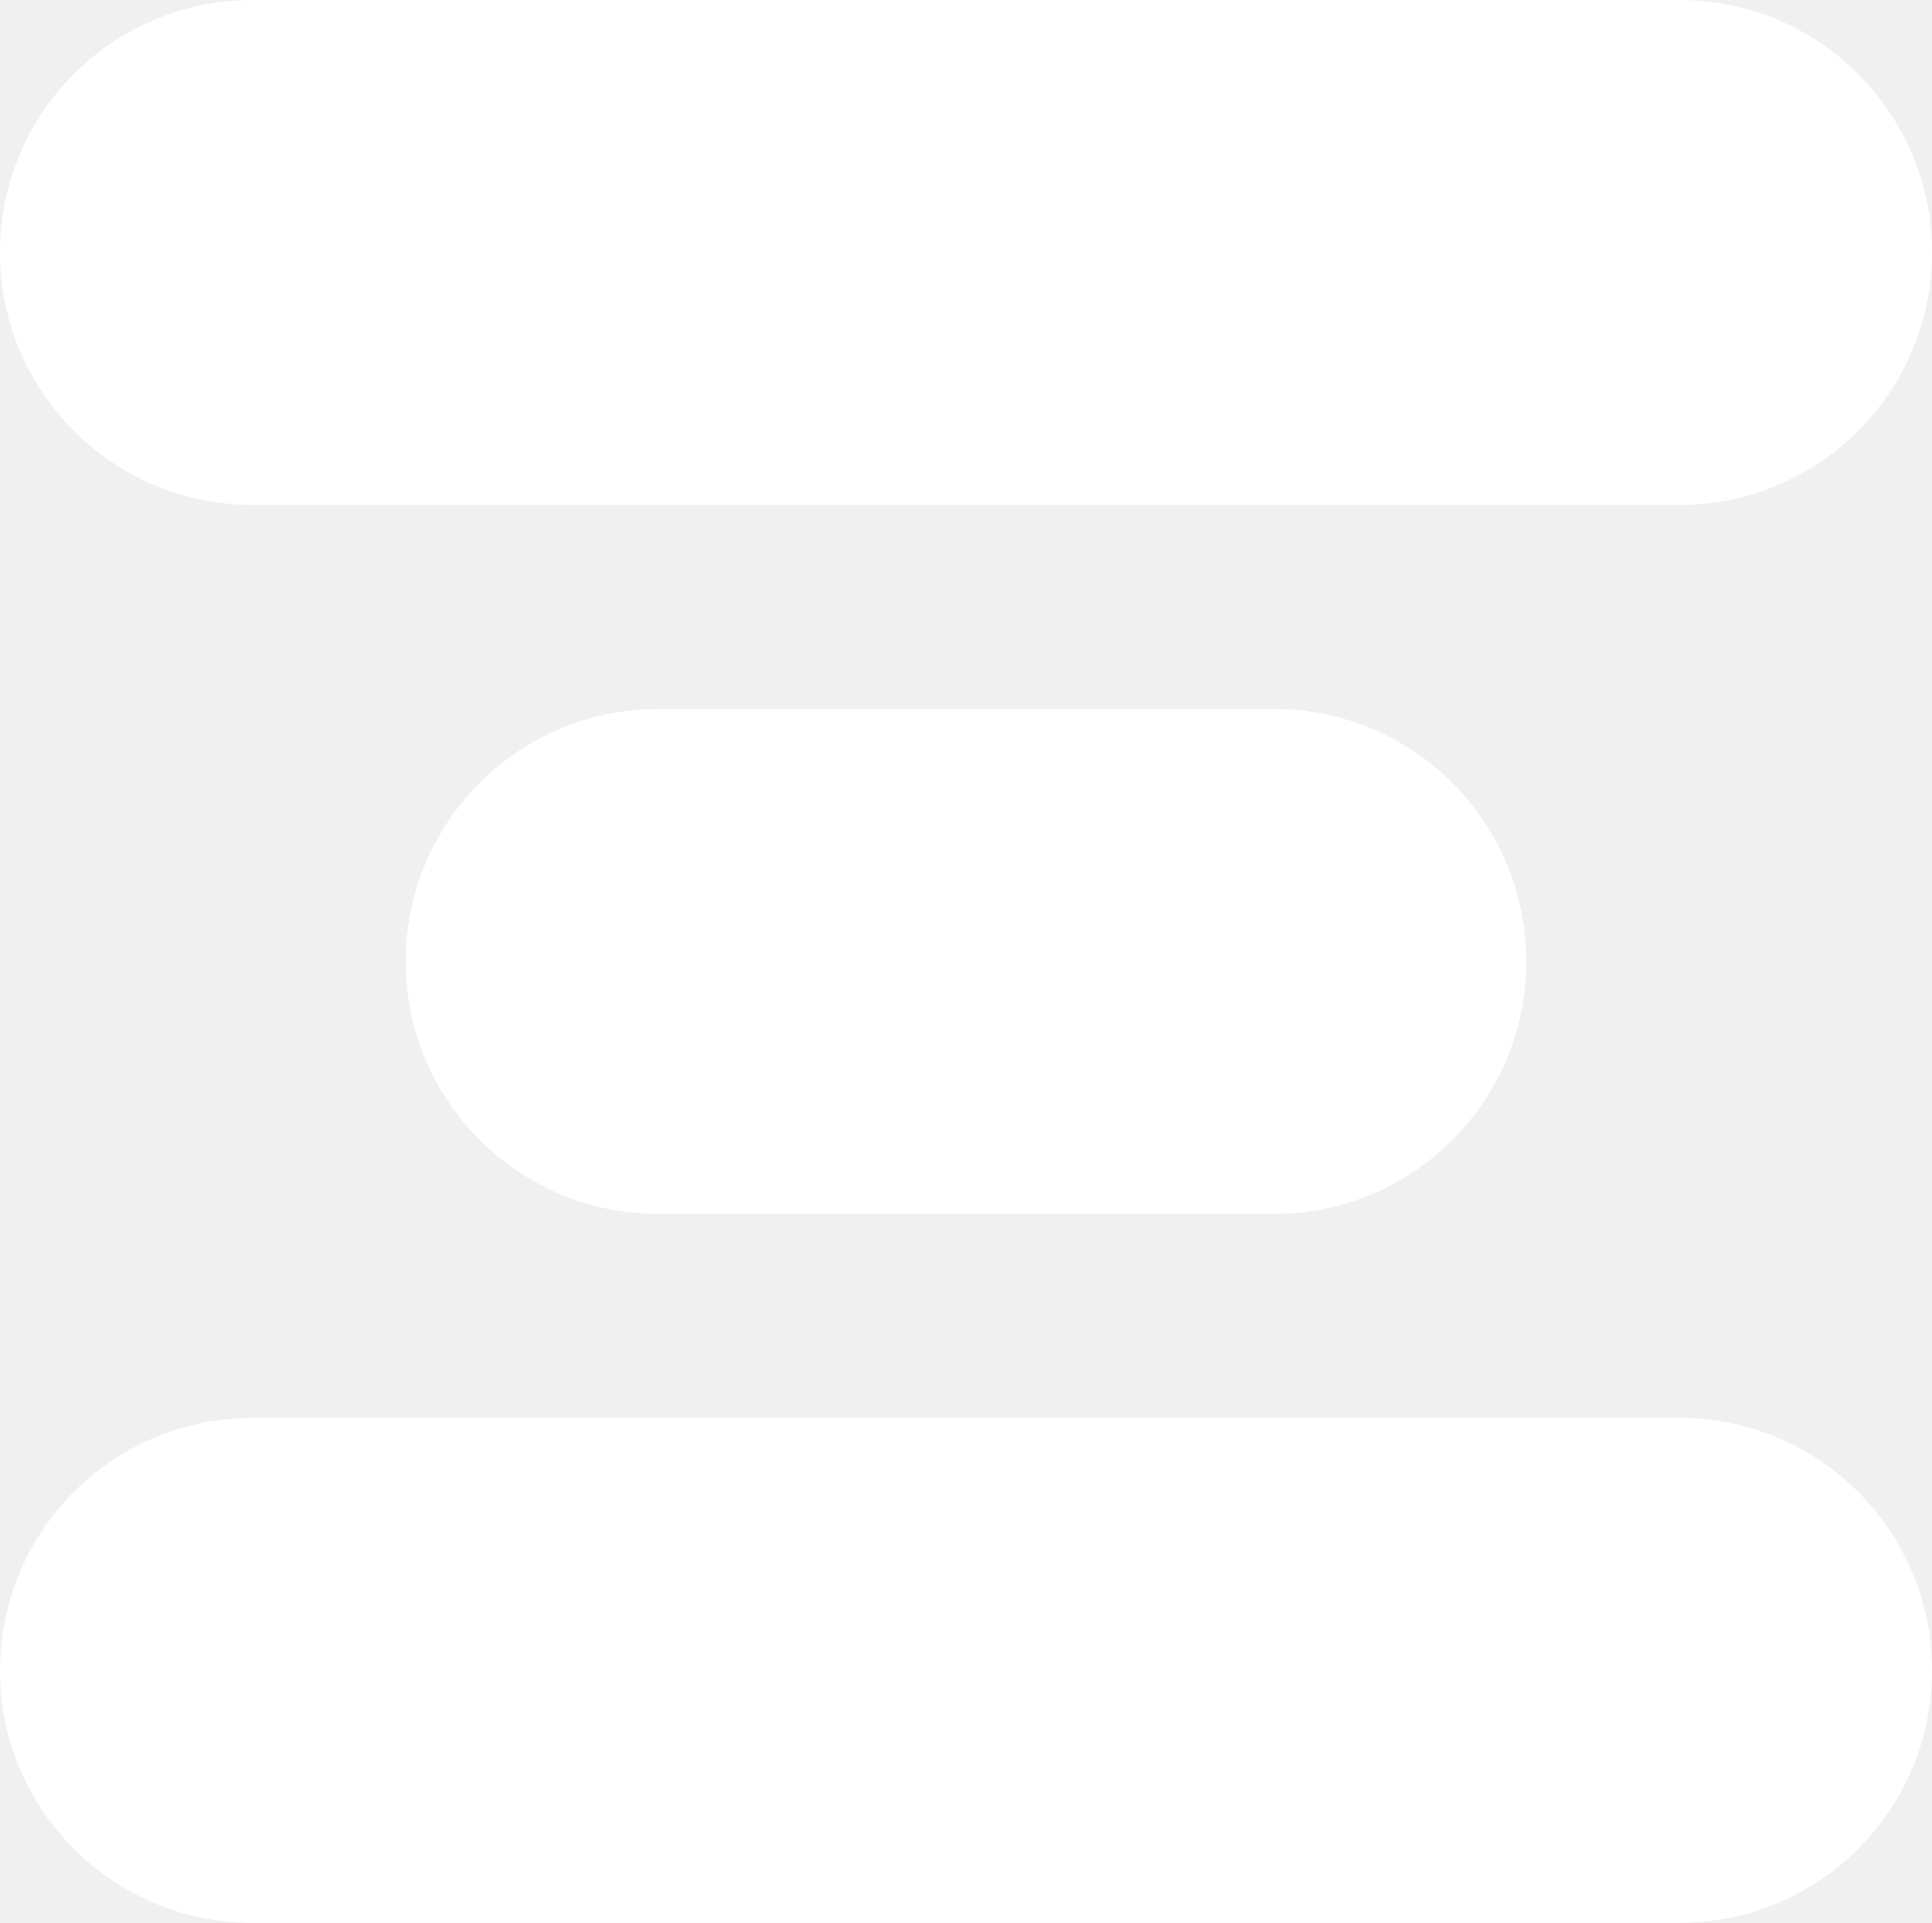
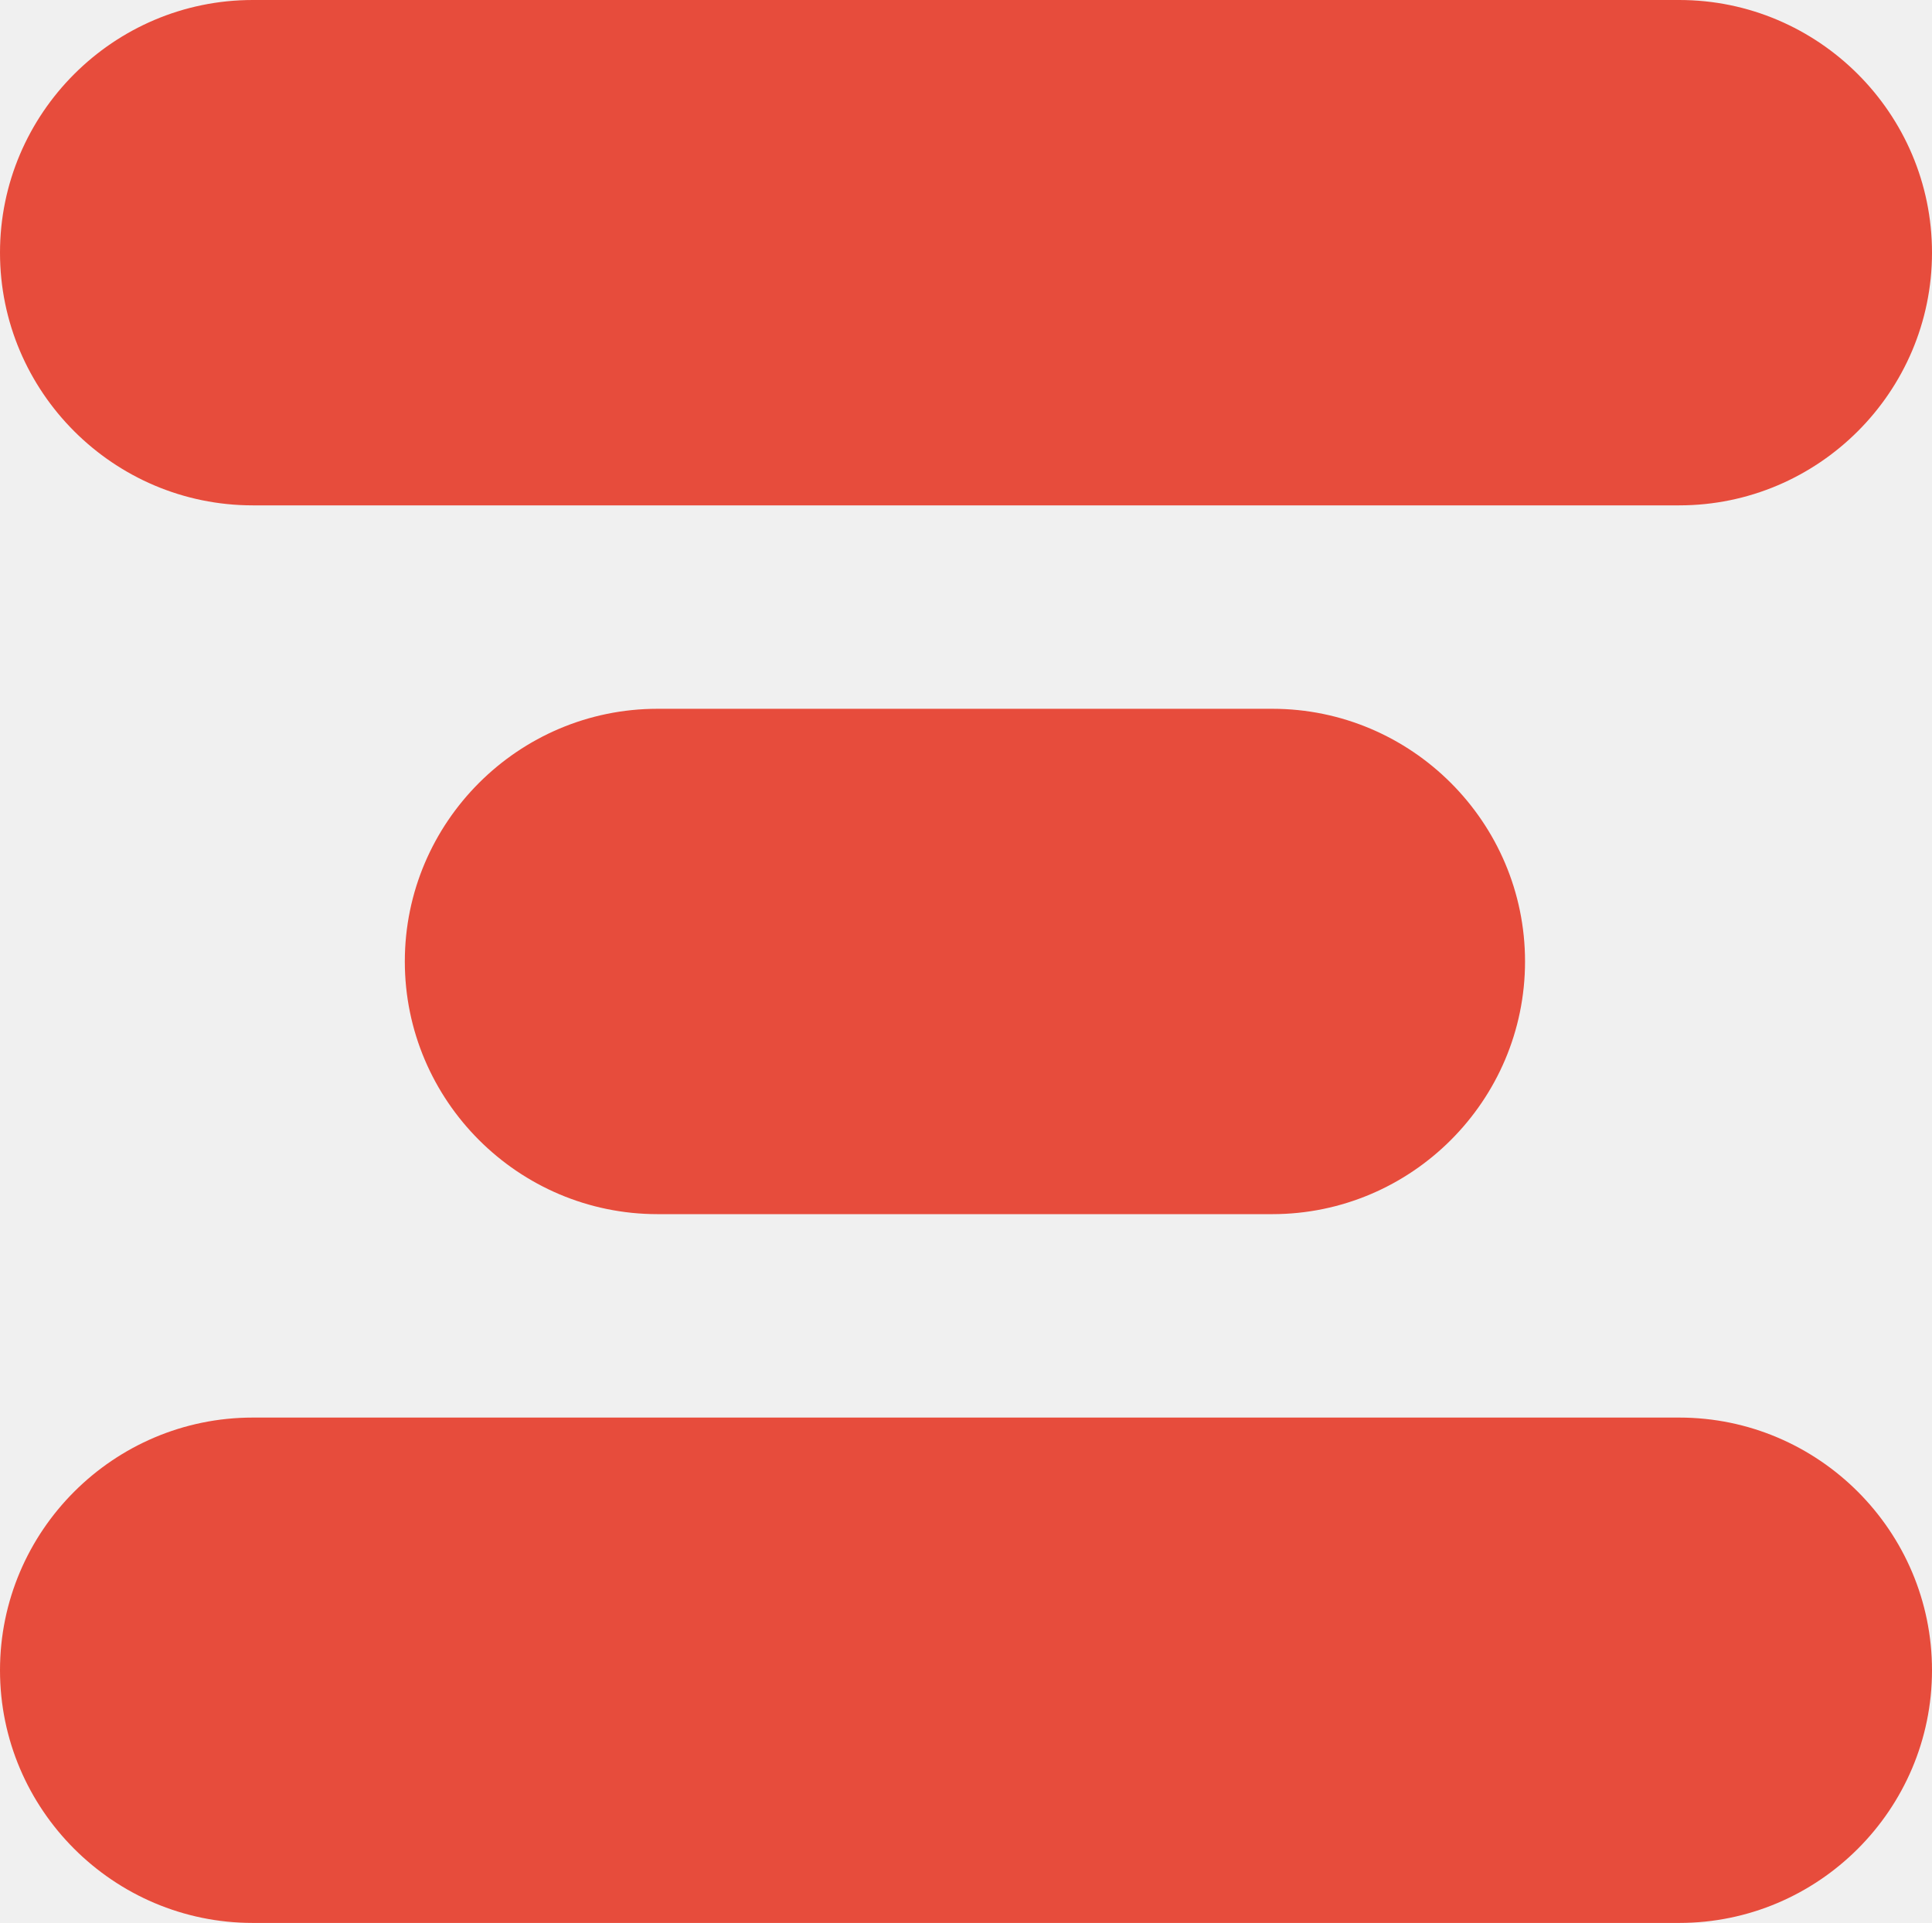
- <svg xmlns="http://www.w3.org/2000/svg" id="Layer_1" data-name="Layer 1" viewBox="0 0 90.198 89.758">
-   <defs>
-     <style>.cls-1{fill:#fff;}</style>
-   </defs>
-   <rect class="cls-1" width="90.198" height="23.568" rx="11.784" />
-   <rect class="cls-1" x="18.943" y="33.095" width="52.313" height="23.568" rx="11.784" />
-   <rect class="cls-1" y="66.189" width="90.198" height="23.568" rx="11.784" />
+ <svg xmlns="http://www.w3.org/2000/svg" version="1.1" id="Layer_1" x="0px" y="0px" viewBox="0 0 90.2 89.8" style="enable-background:new 0 0 90.2 89.8;" xml:space="preserve">
+   <style type="text/css">
+ 	.st0{fill:#E74C3C;}
+ </style>
+   <path class="st0" d="M11.8,0h66.6c6.5,0,11.8,5.3,11.8,11.8v0c0,6.5-5.3,11.8-11.8,11.8H11.8C5.3,23.6,0,18.3,0,11.8v0  C0,5.3,5.3,0,11.8,0z" />
+   <path class="st0" d="M30.7,33.1h28.7c6.5,0,11.8,5.3,11.8,11.8v0c0,6.5-5.3,11.8-11.8,11.8H30.7c-6.5,0-11.8-5.3-11.8-11.8v0  C18.9,38.4,24.2,33.1,30.7,33.1z" />
+   <path class="st0" d="M11.8,66.2h66.6c6.5,0,11.8,5.3,11.8,11.8v0c0,6.5-5.3,11.8-11.8,11.8H11.8C5.3,89.8,0,84.5,0,78v0  C0,71.5,5.3,66.2,11.8,66.2z" />
</svg>
